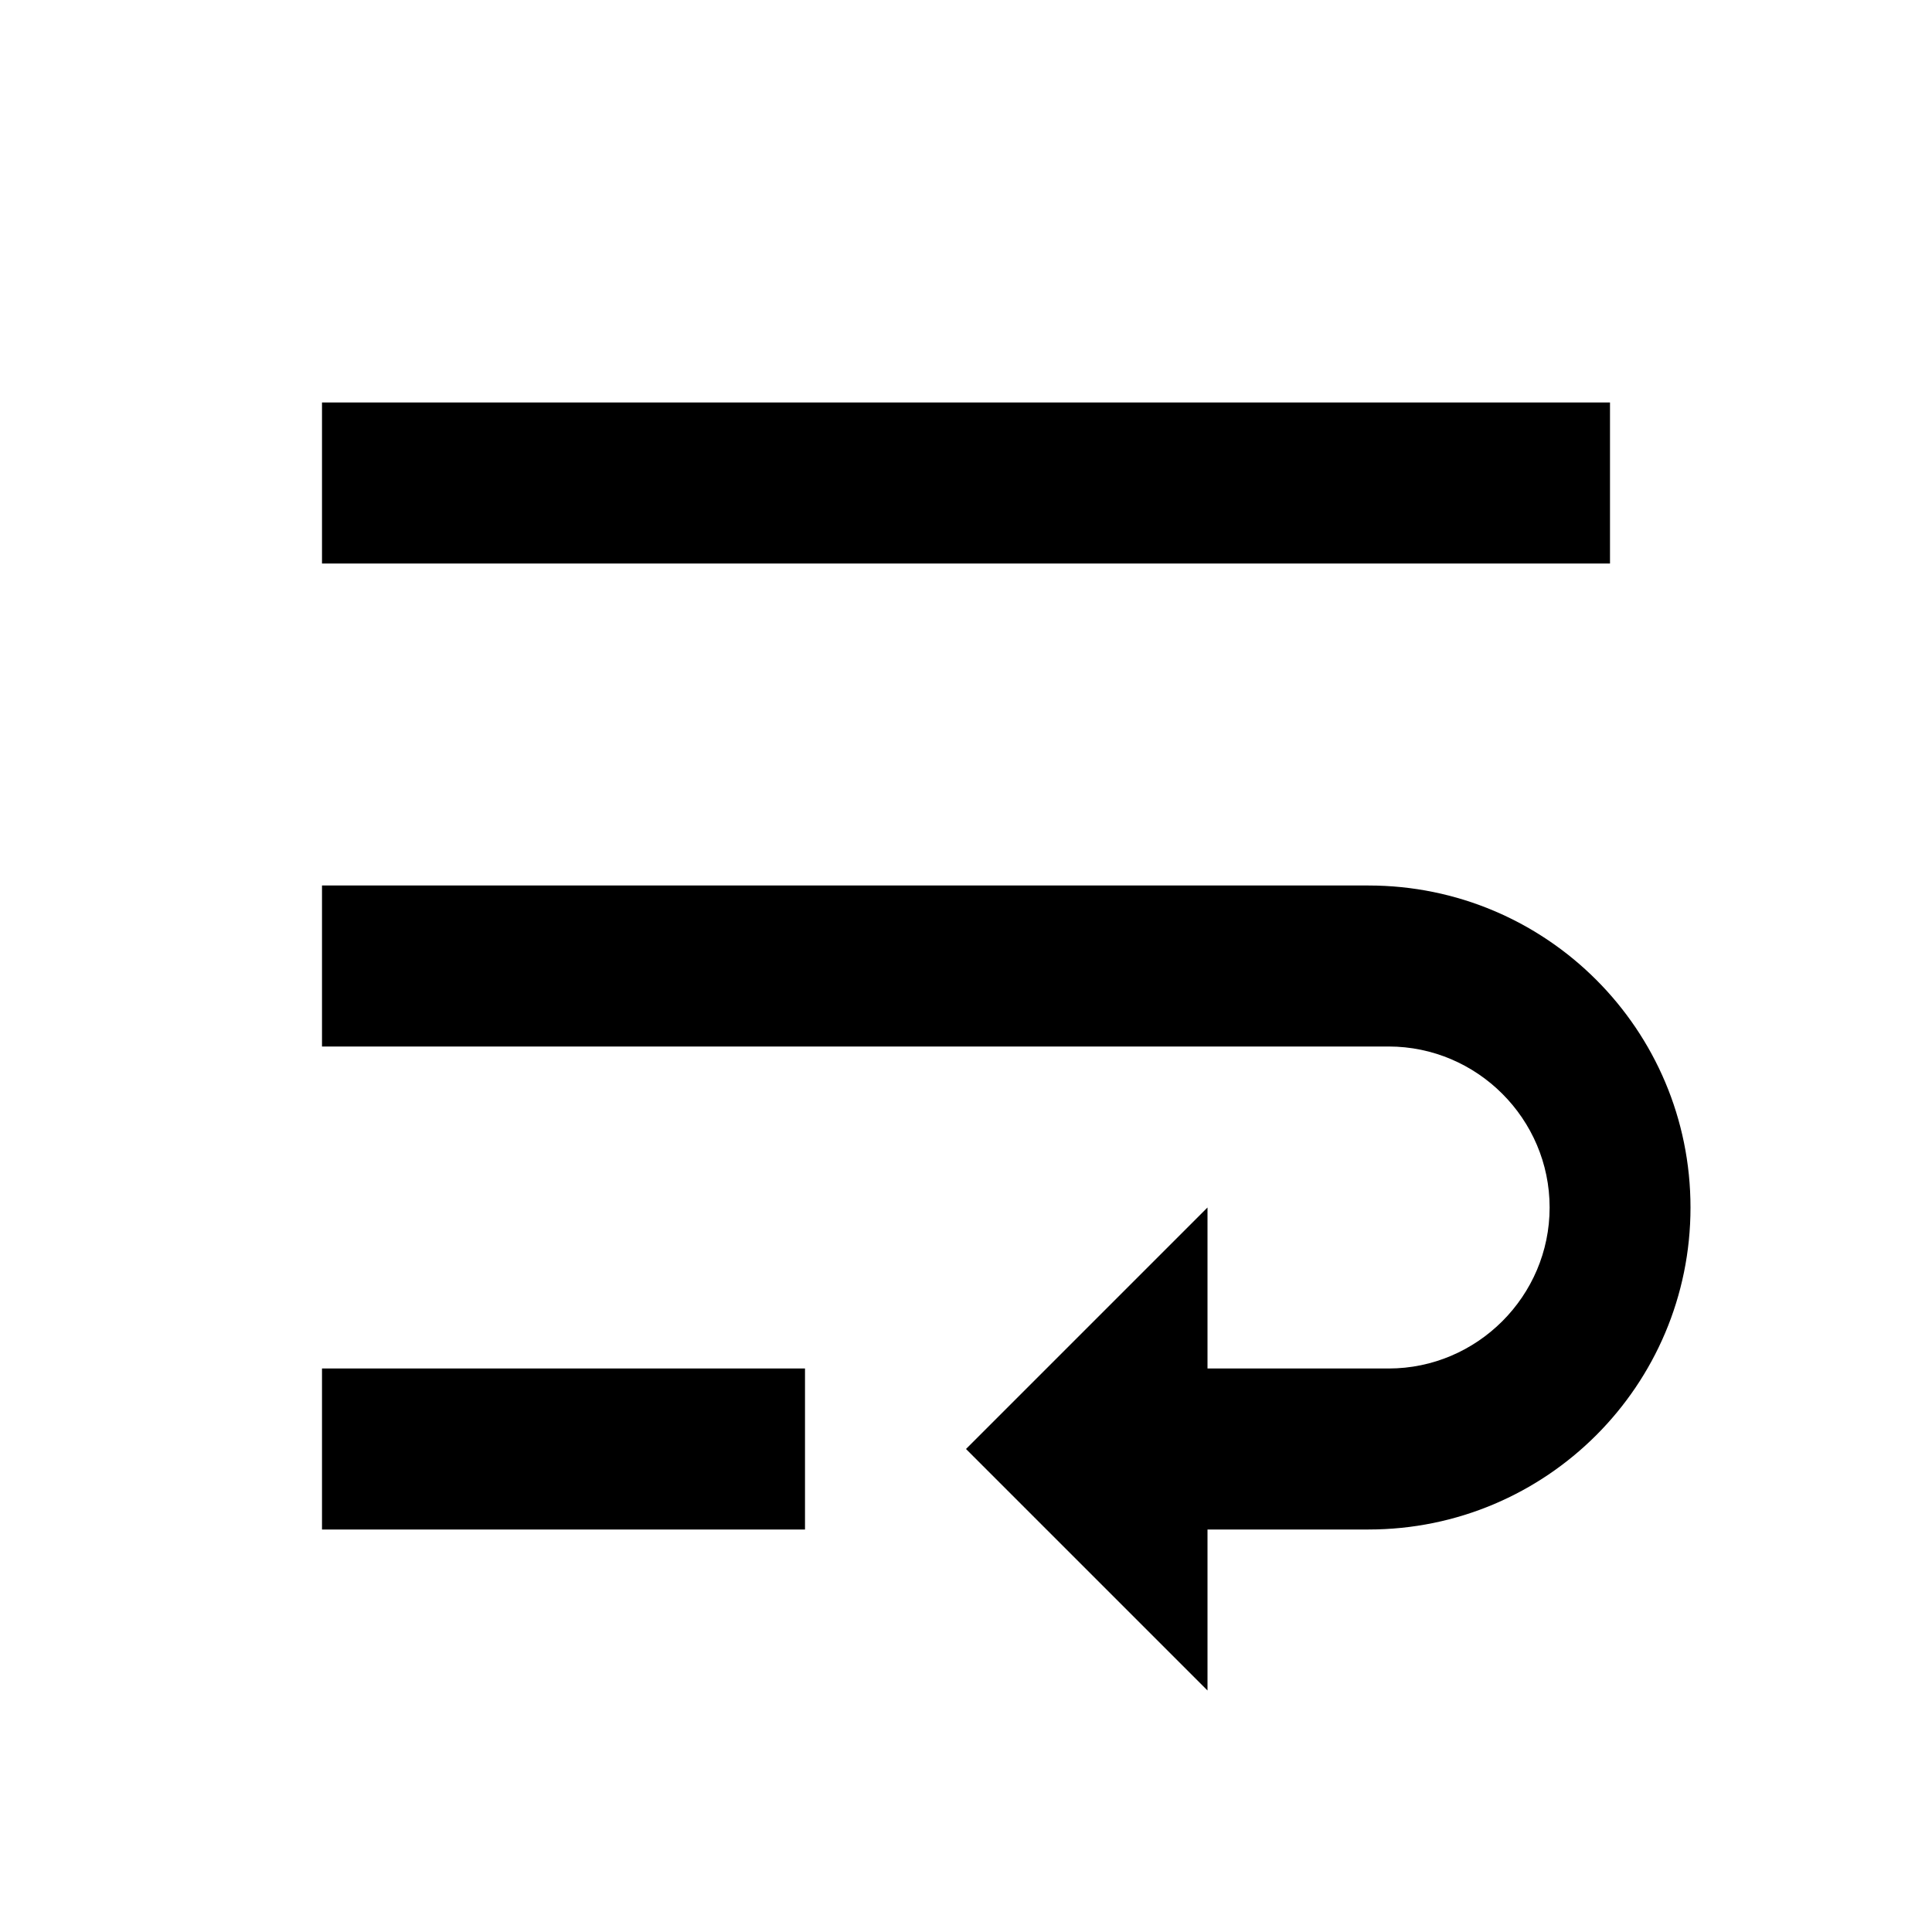
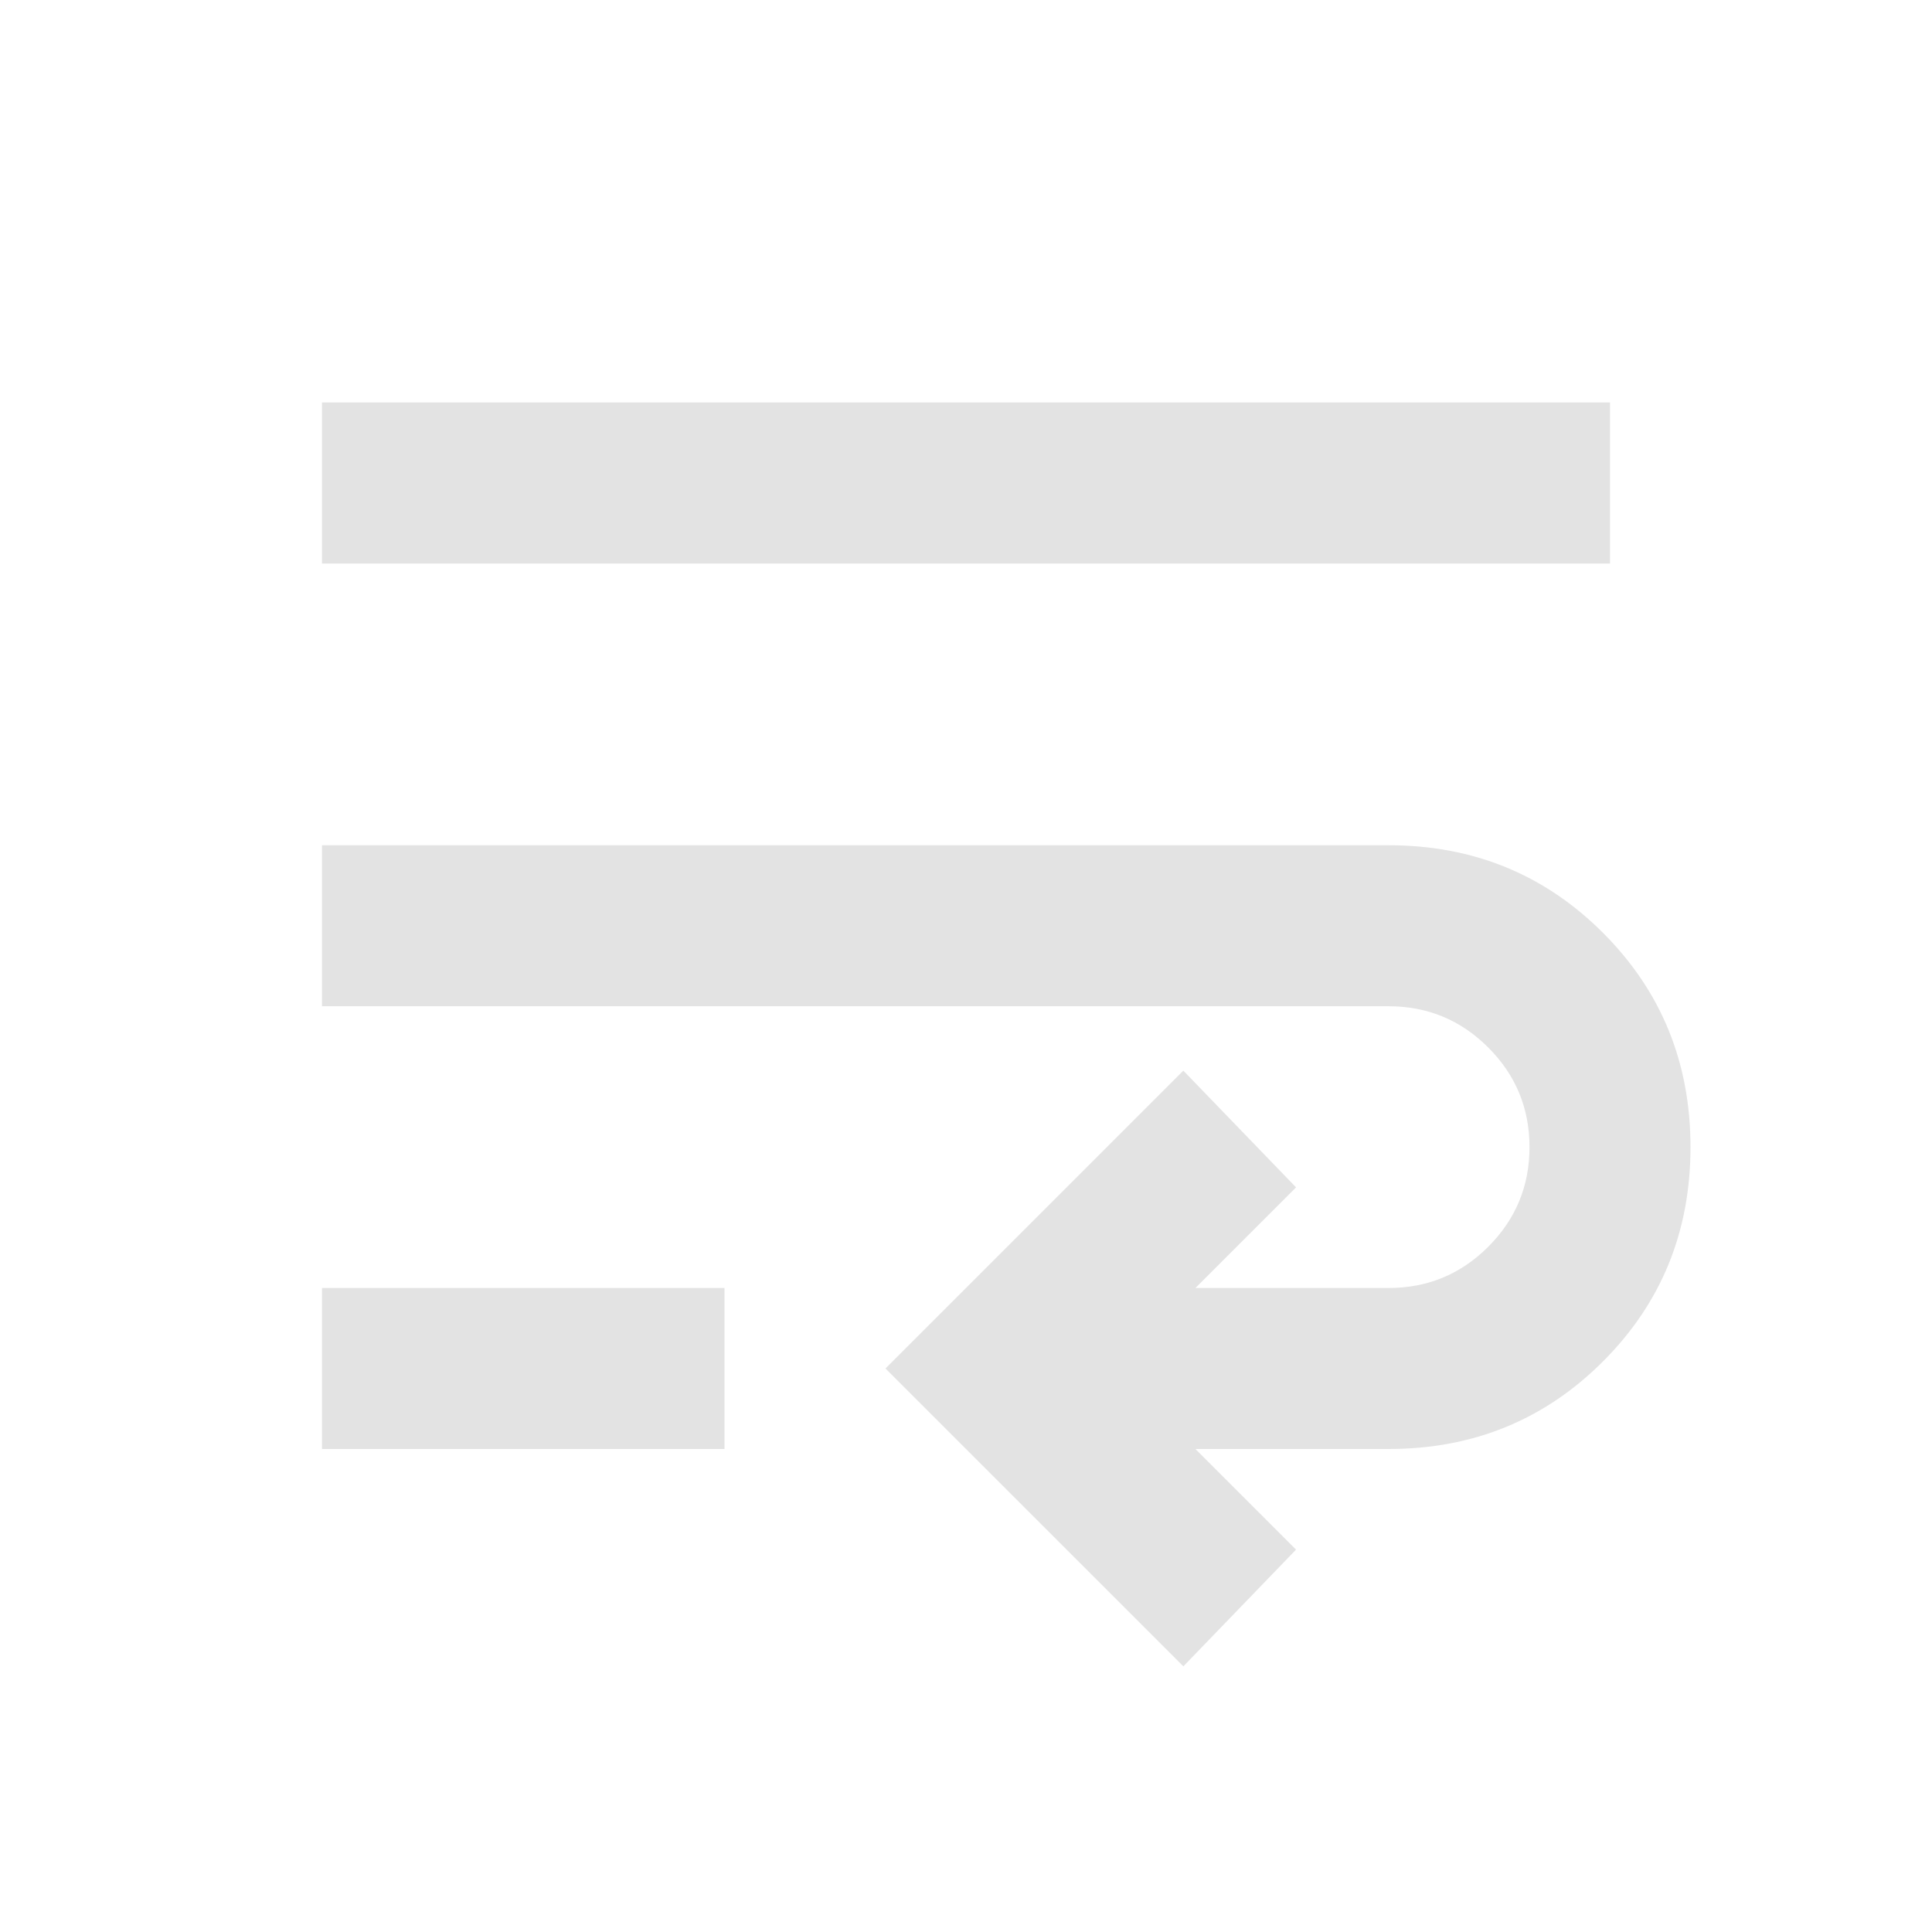
- <svg xmlns="http://www.w3.org/2000/svg" height="24" viewBox="0 0 24 24" width="24">
-   <path d="M0 0h24v24H0z" fill="none" />
-   <path d="M4 19h6v-2H4v2zM20 5H4v2h16V5zm-3 6H4v2h13.25c1.1 0 2 .9 2 2s-.9 2-2 2H15v-2l-3 3 3 3v-2h2c2.21 0 4-1.79 4-4s-1.79-4-4-4z" />
+ <svg xmlns="http://www.w3.org/2000/svg" height="24px" viewBox="0 -960 960 960" width="24px" fill="#e3e3e3">
+   <path d="M588-132 440-280l148-148 56 58-50 50h96q29 0 49.5-20.5T760-390q0-29-20.5-49.5T690-460H160v-80h530q63 0 106.5 43.5T840-390q0 63-43.5 106.5T690-240h-96l50 50-56 58ZM160-240v-80h200v80H160Zm0-440v-80h640v80H160Z" />
</svg>
